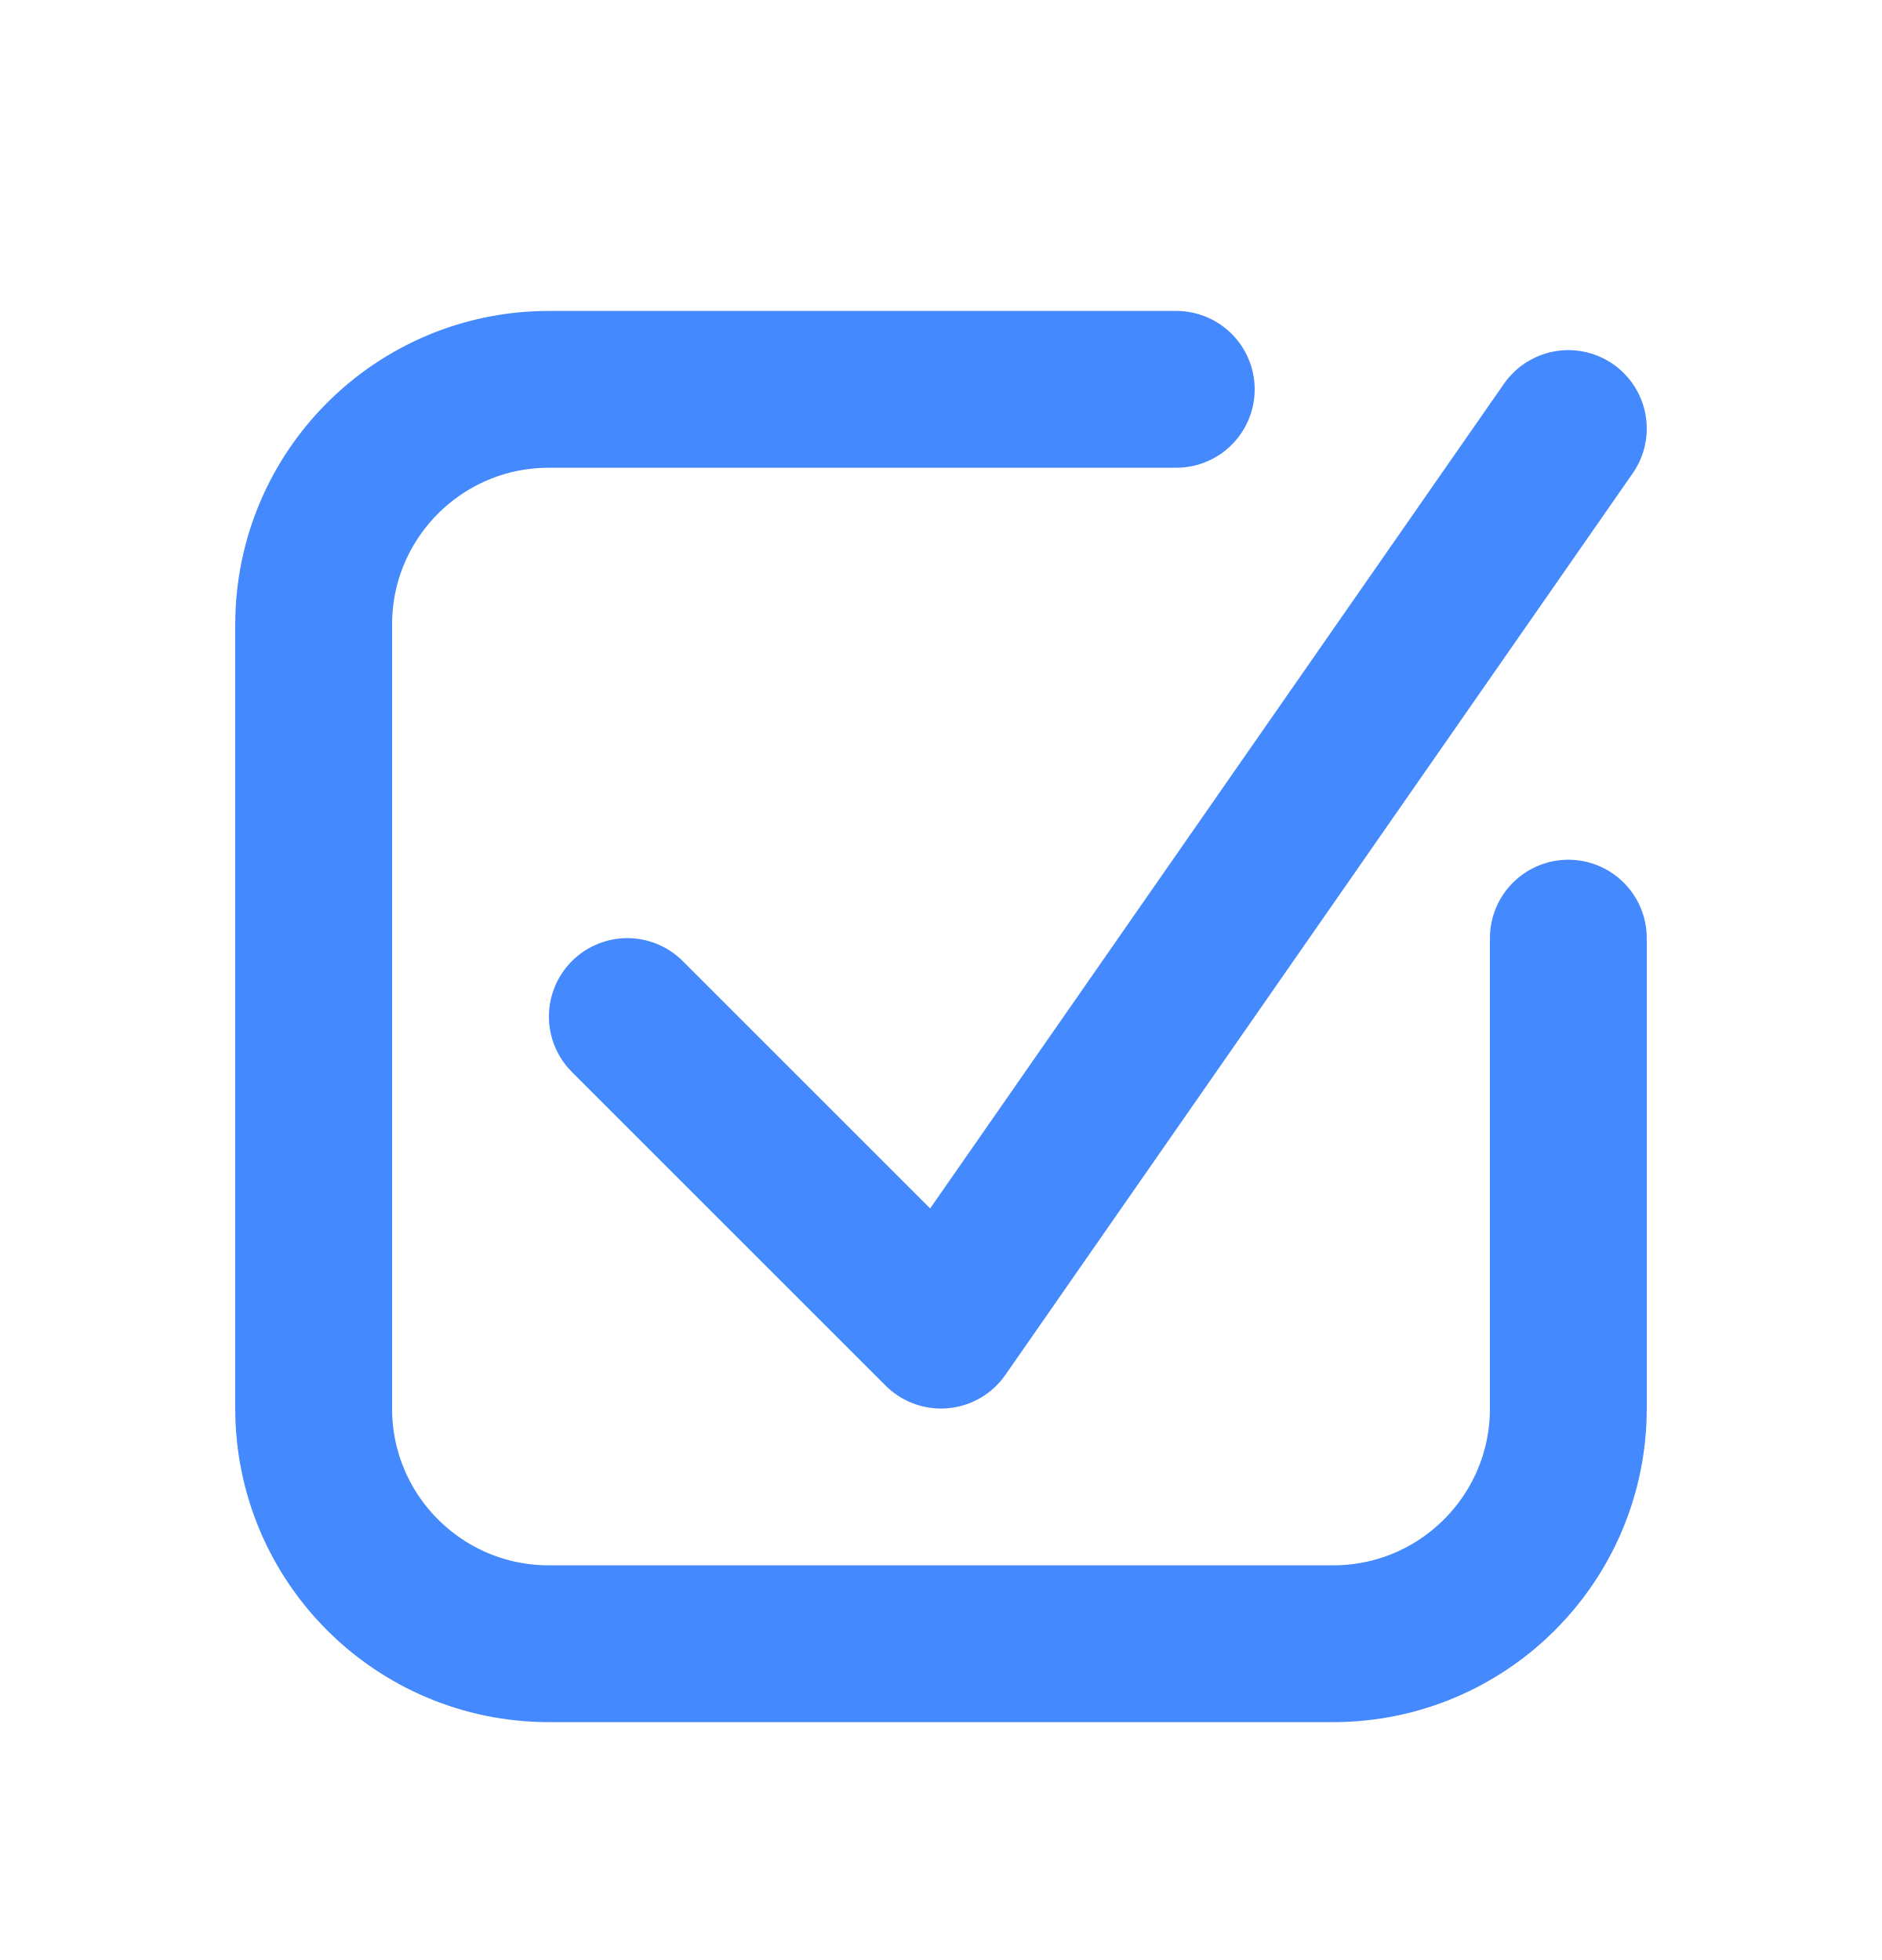
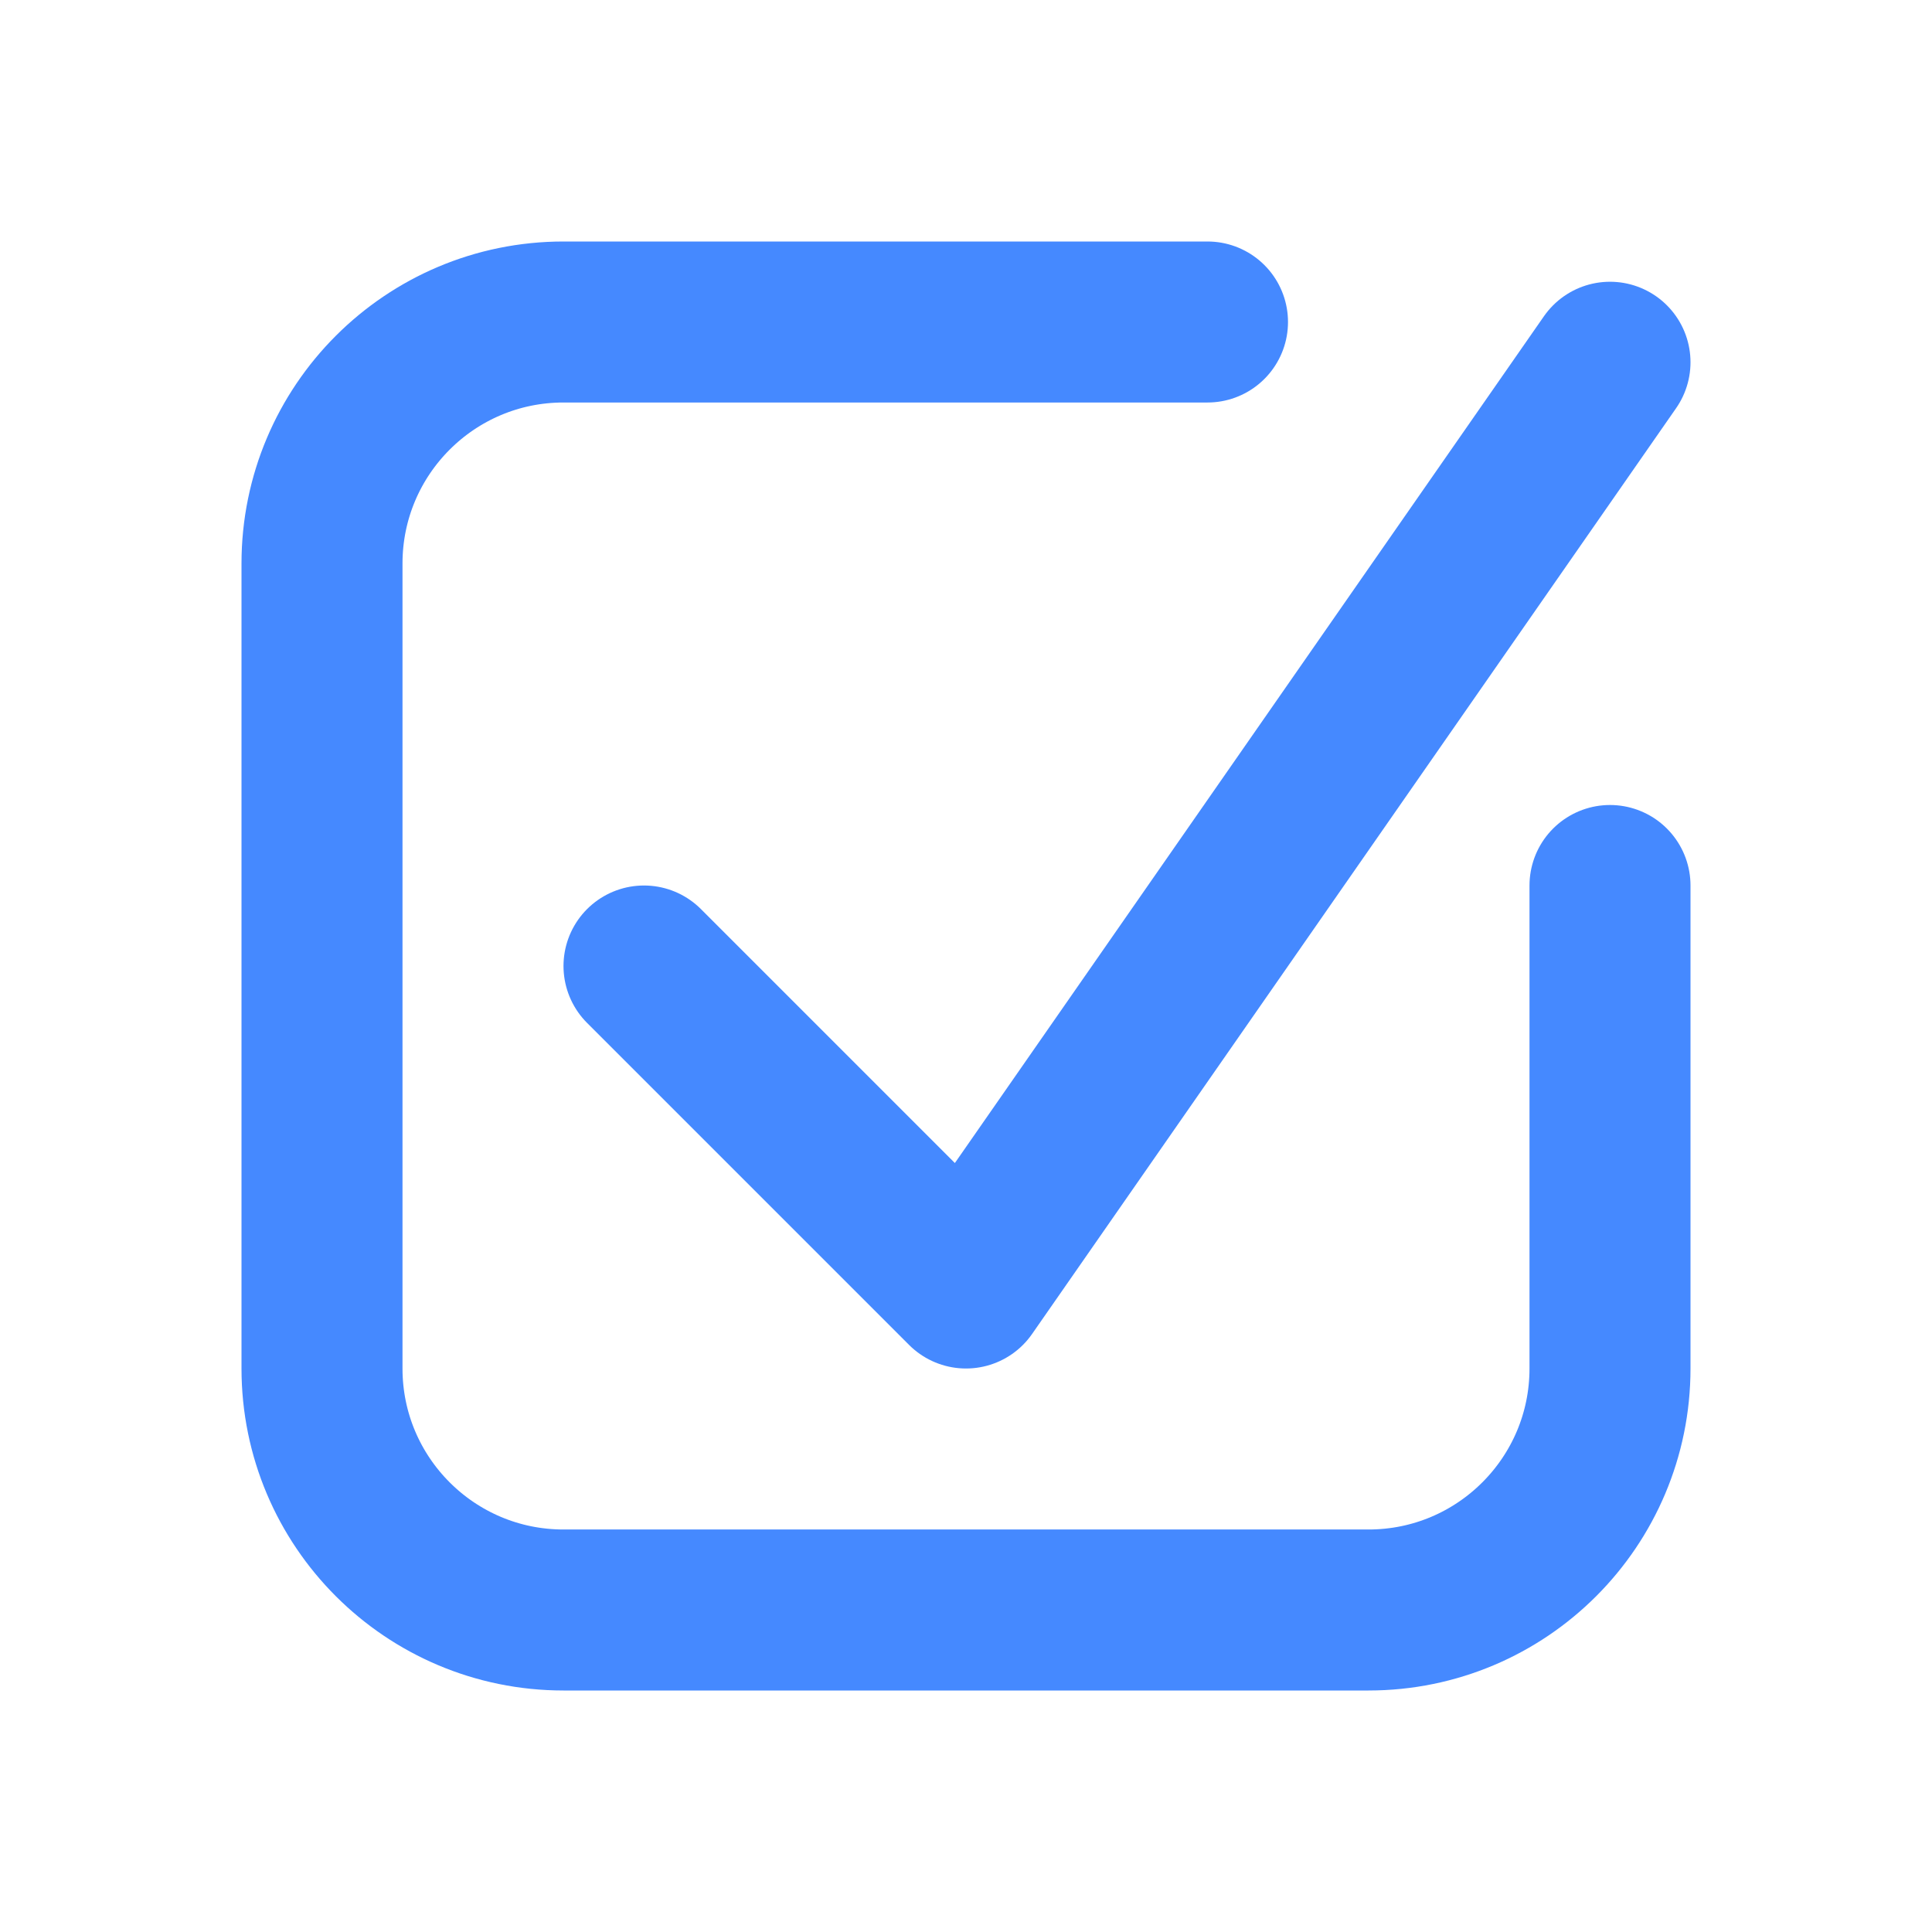
- <svg xmlns="http://www.w3.org/2000/svg" width="24" height="25" viewBox="0 0 24 25" fill="none">
-   <path d="M20 11.966V17.966C20 19.623 18.657 20.966 17 20.966H7C5.343 20.966 4 19.623 4 17.966V7.966C4 6.309 5.343 4.966 7 4.966H15" stroke="#4589FF" stroke-width="2" stroke-linecap="round" />
-   <path d="M8 12.966L12 16.966L20 5.466" stroke="#4589FF" stroke-width="2" stroke-linecap="round" stroke-linejoin="round" />
+ <svg xmlns="http://www.w3.org/2000/svg" width="24" height="24" viewBox="0 0 24 24" fill="none">
+   <path d="M20 11V17C20 18.657 18.657 20 17 20H7C5.343 20 4 18.657 4 17V7C4 5.343 5.343 4 7 4H15" stroke="#4589FF" stroke-width="2" stroke-linecap="round" />
+   <path d="M8 12L12 16L20 4.5" stroke="#4589FF" stroke-width="2" stroke-linecap="round" stroke-linejoin="round" />
</svg>
